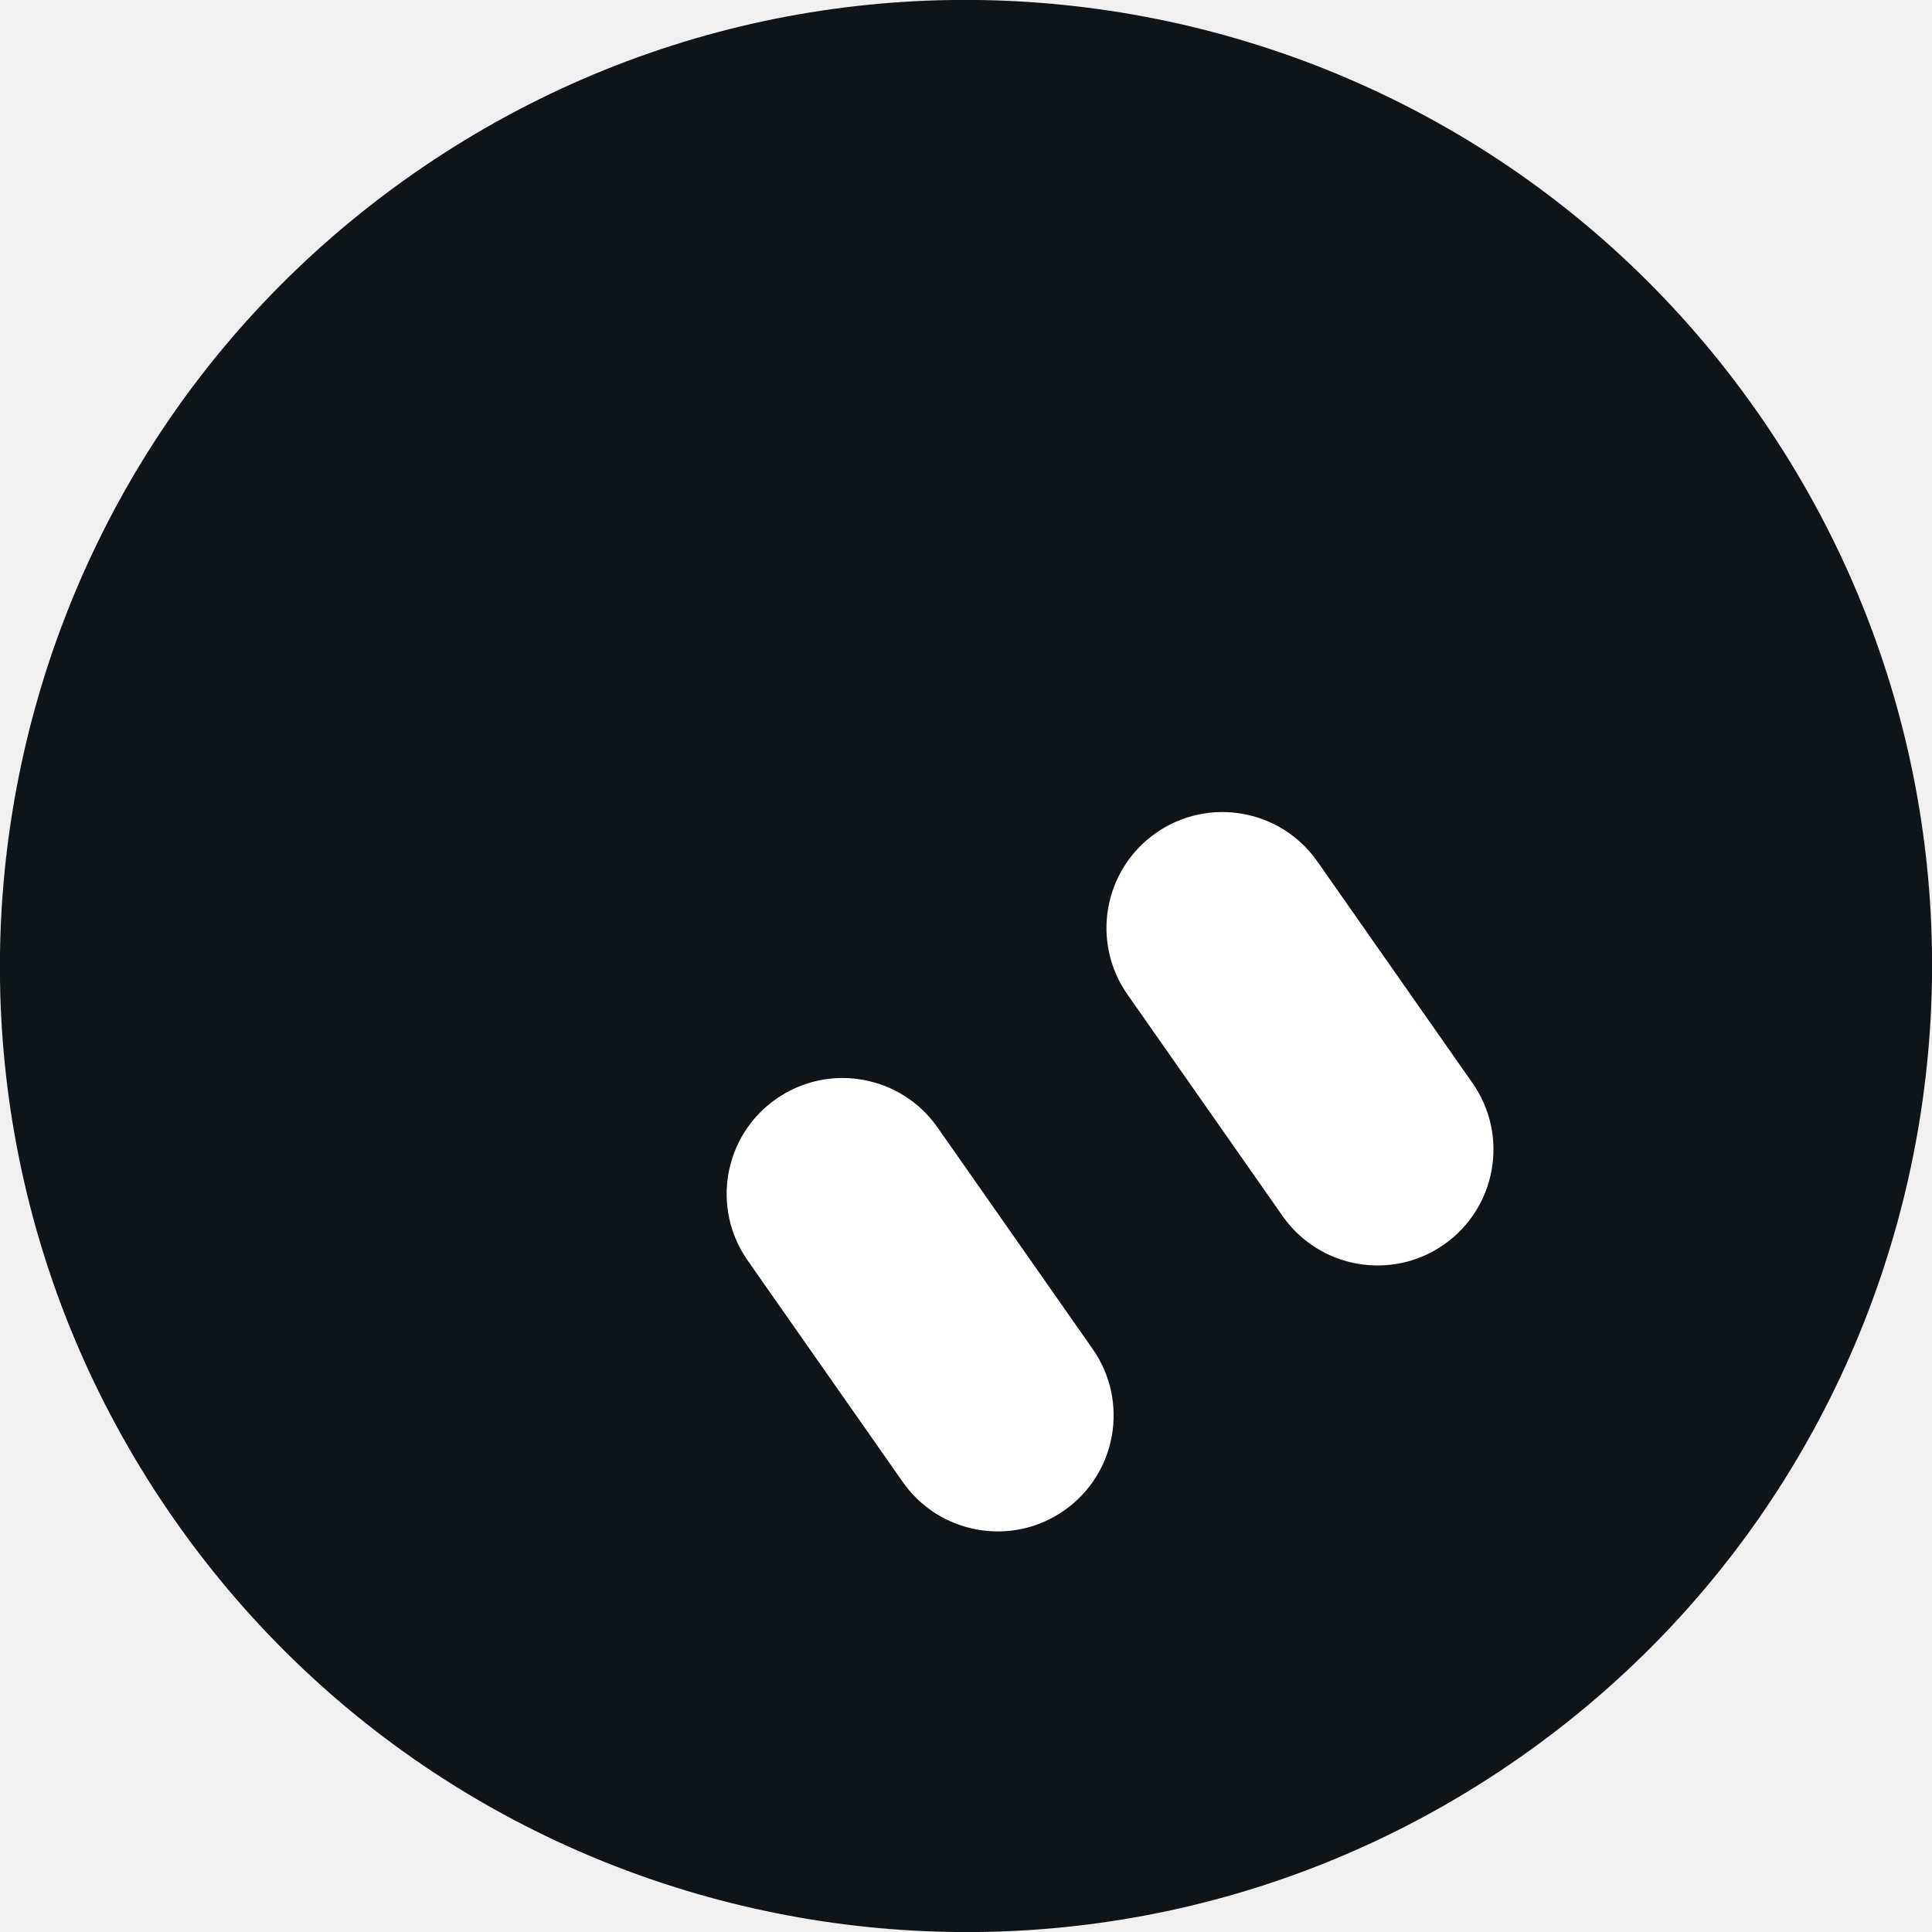
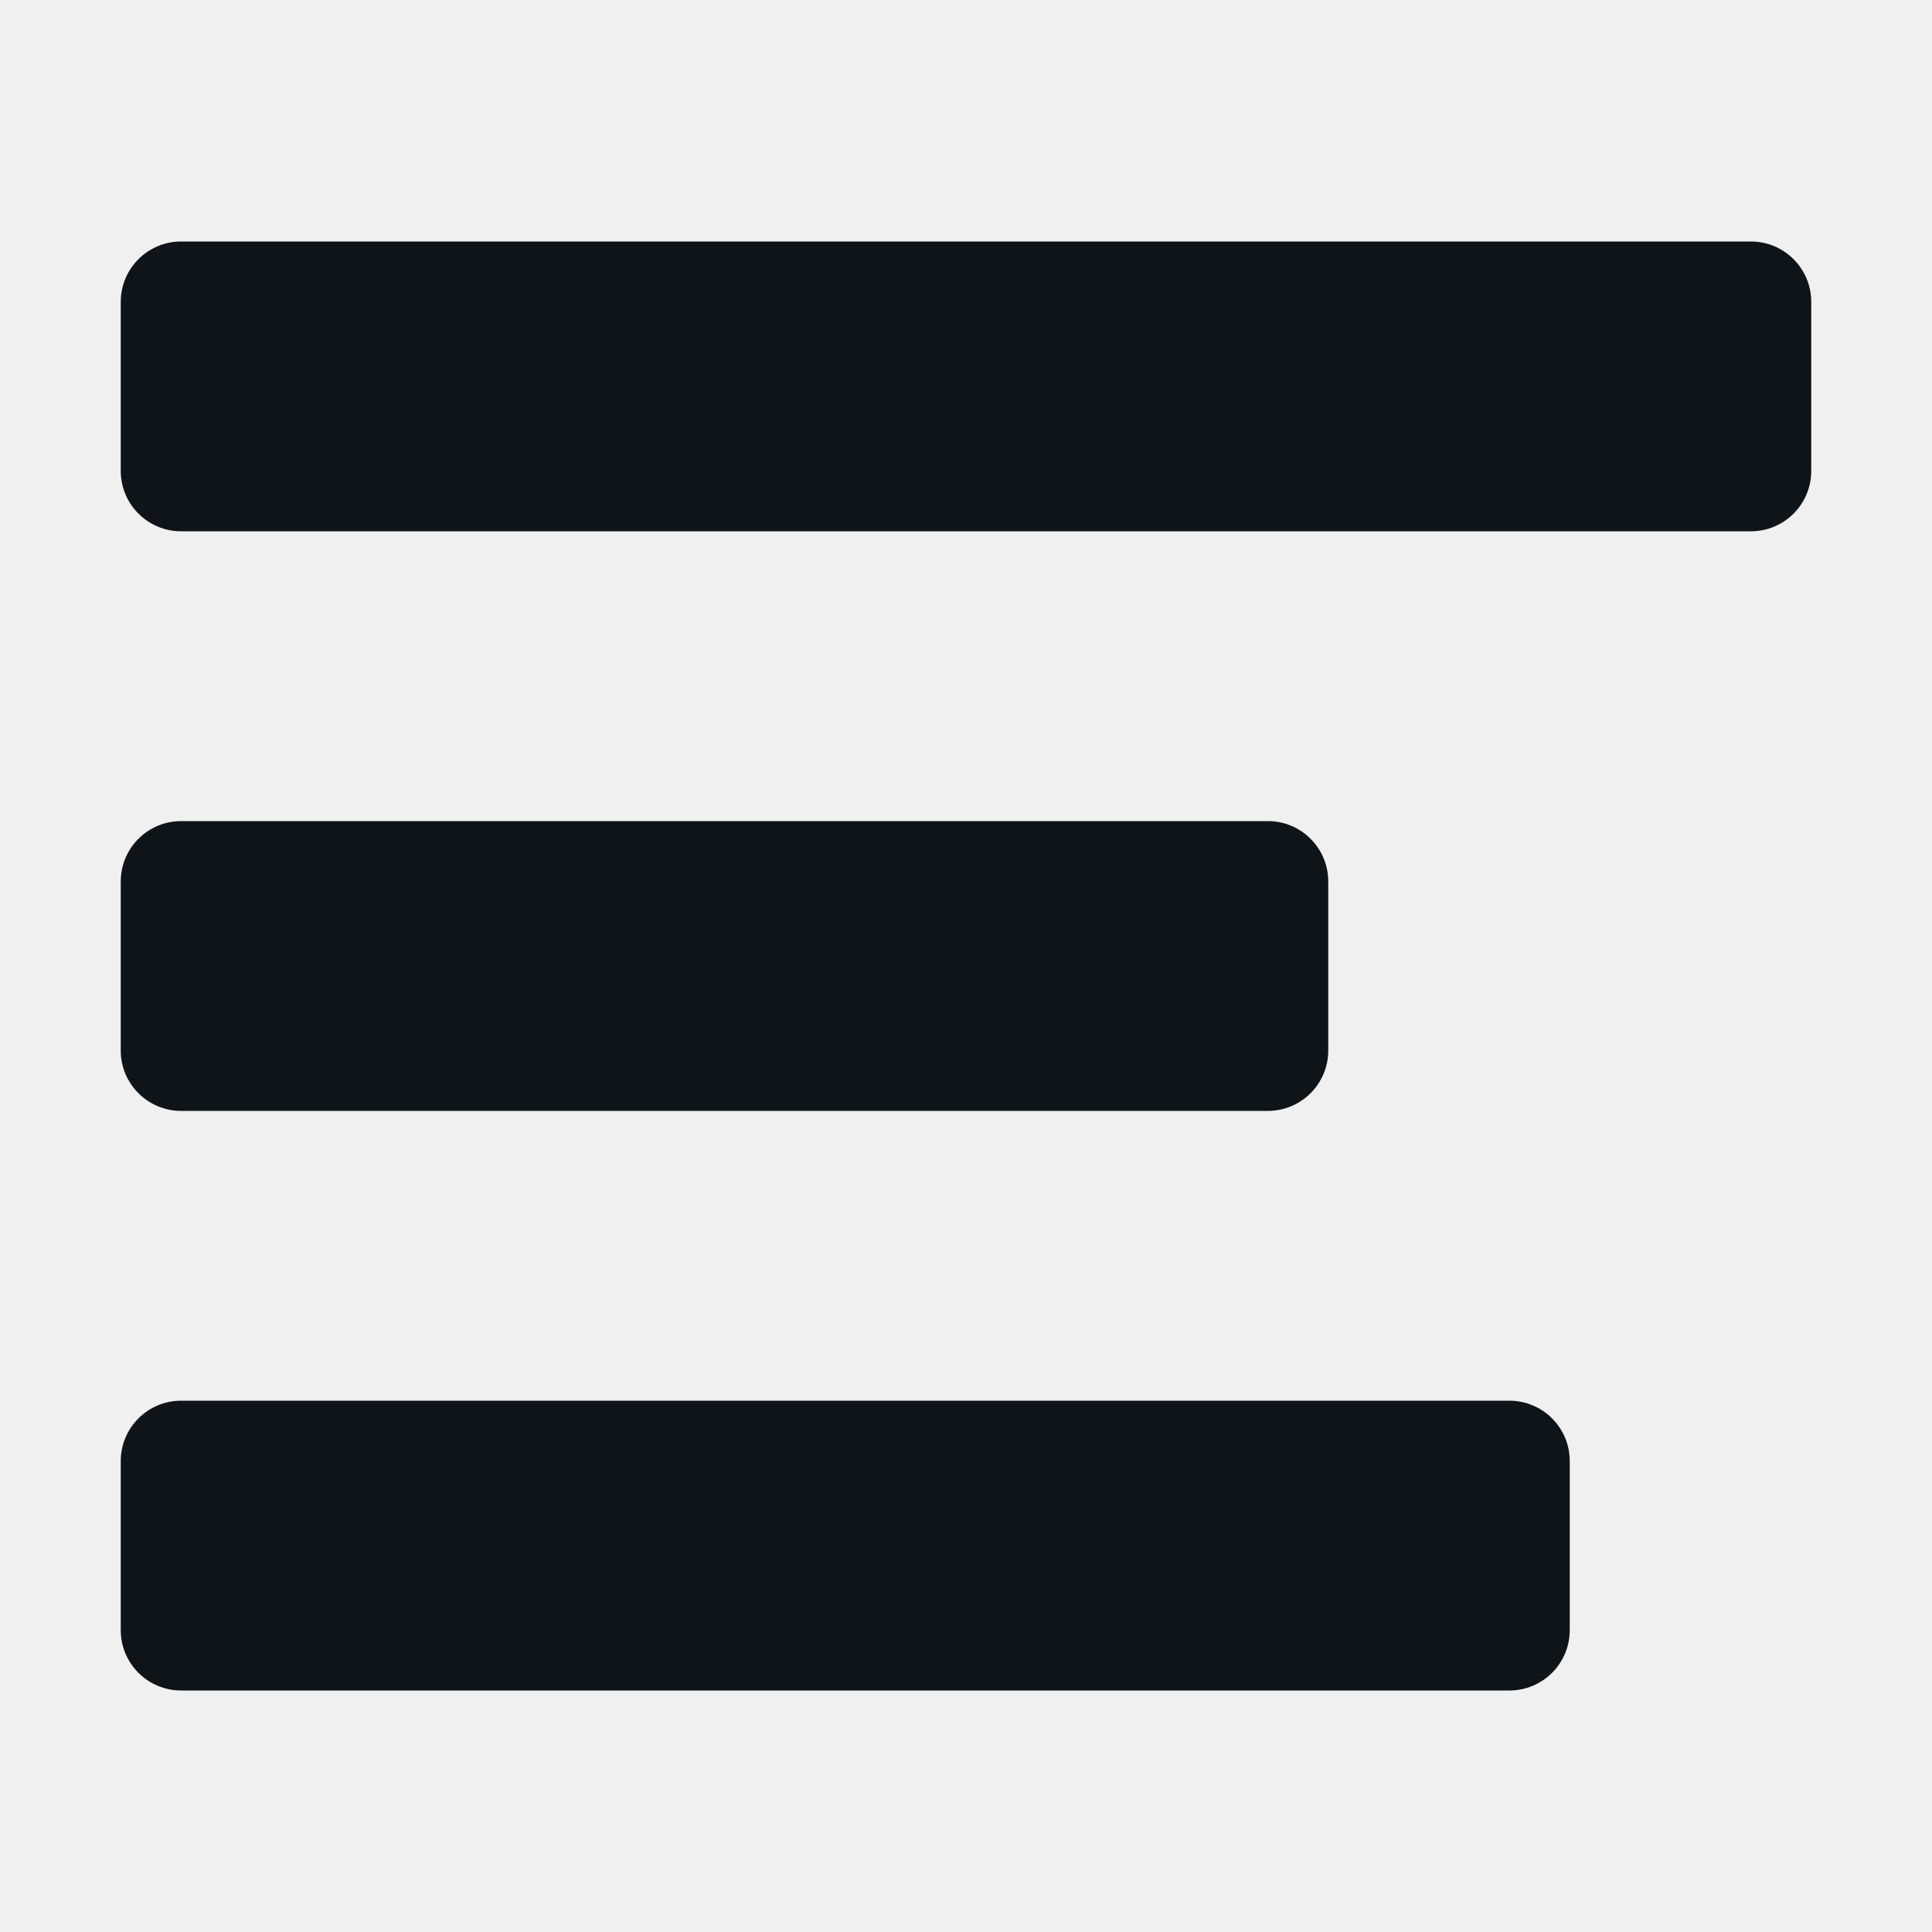
- <svg xmlns="http://www.w3.org/2000/svg" viewBox="0 0 100 100">
-   <style>.b{fill:#0f1419}.e{fill:#fff}@media (prefers-color-scheme:dark){.b{fill:#e7e9ea}.e{fill:#000}}</style>
-   <g transform="rotate(-35 50 50)">
-     <circle cx="50" cy="50" r="50" class="b" />
-     <g class="e">
-       <rect x="32" y="50" width="12" height="26" rx="6" />
-       <rect x="56" y="50" width="12" height="26" rx="6" />
-     </g>
+ <svg xmlns="http://www.w3.org/2000/svg" viewBox="0 0 16 16">
+   <style>.m{fill:#0f1419}@media (prefers-color-scheme:dark){.m{fill:#e7e9ea}}</style>
+   <g class="m">
+     <rect x="1" y="2" width="14" height="2.4" rx=".5" />
+     <rect x="1" y="6.8" width="10" height="2.4" rx=".5" />
+     <rect x="1" y="11.6" width="12" height="2.4" rx=".5" />
  </g>
</svg>
